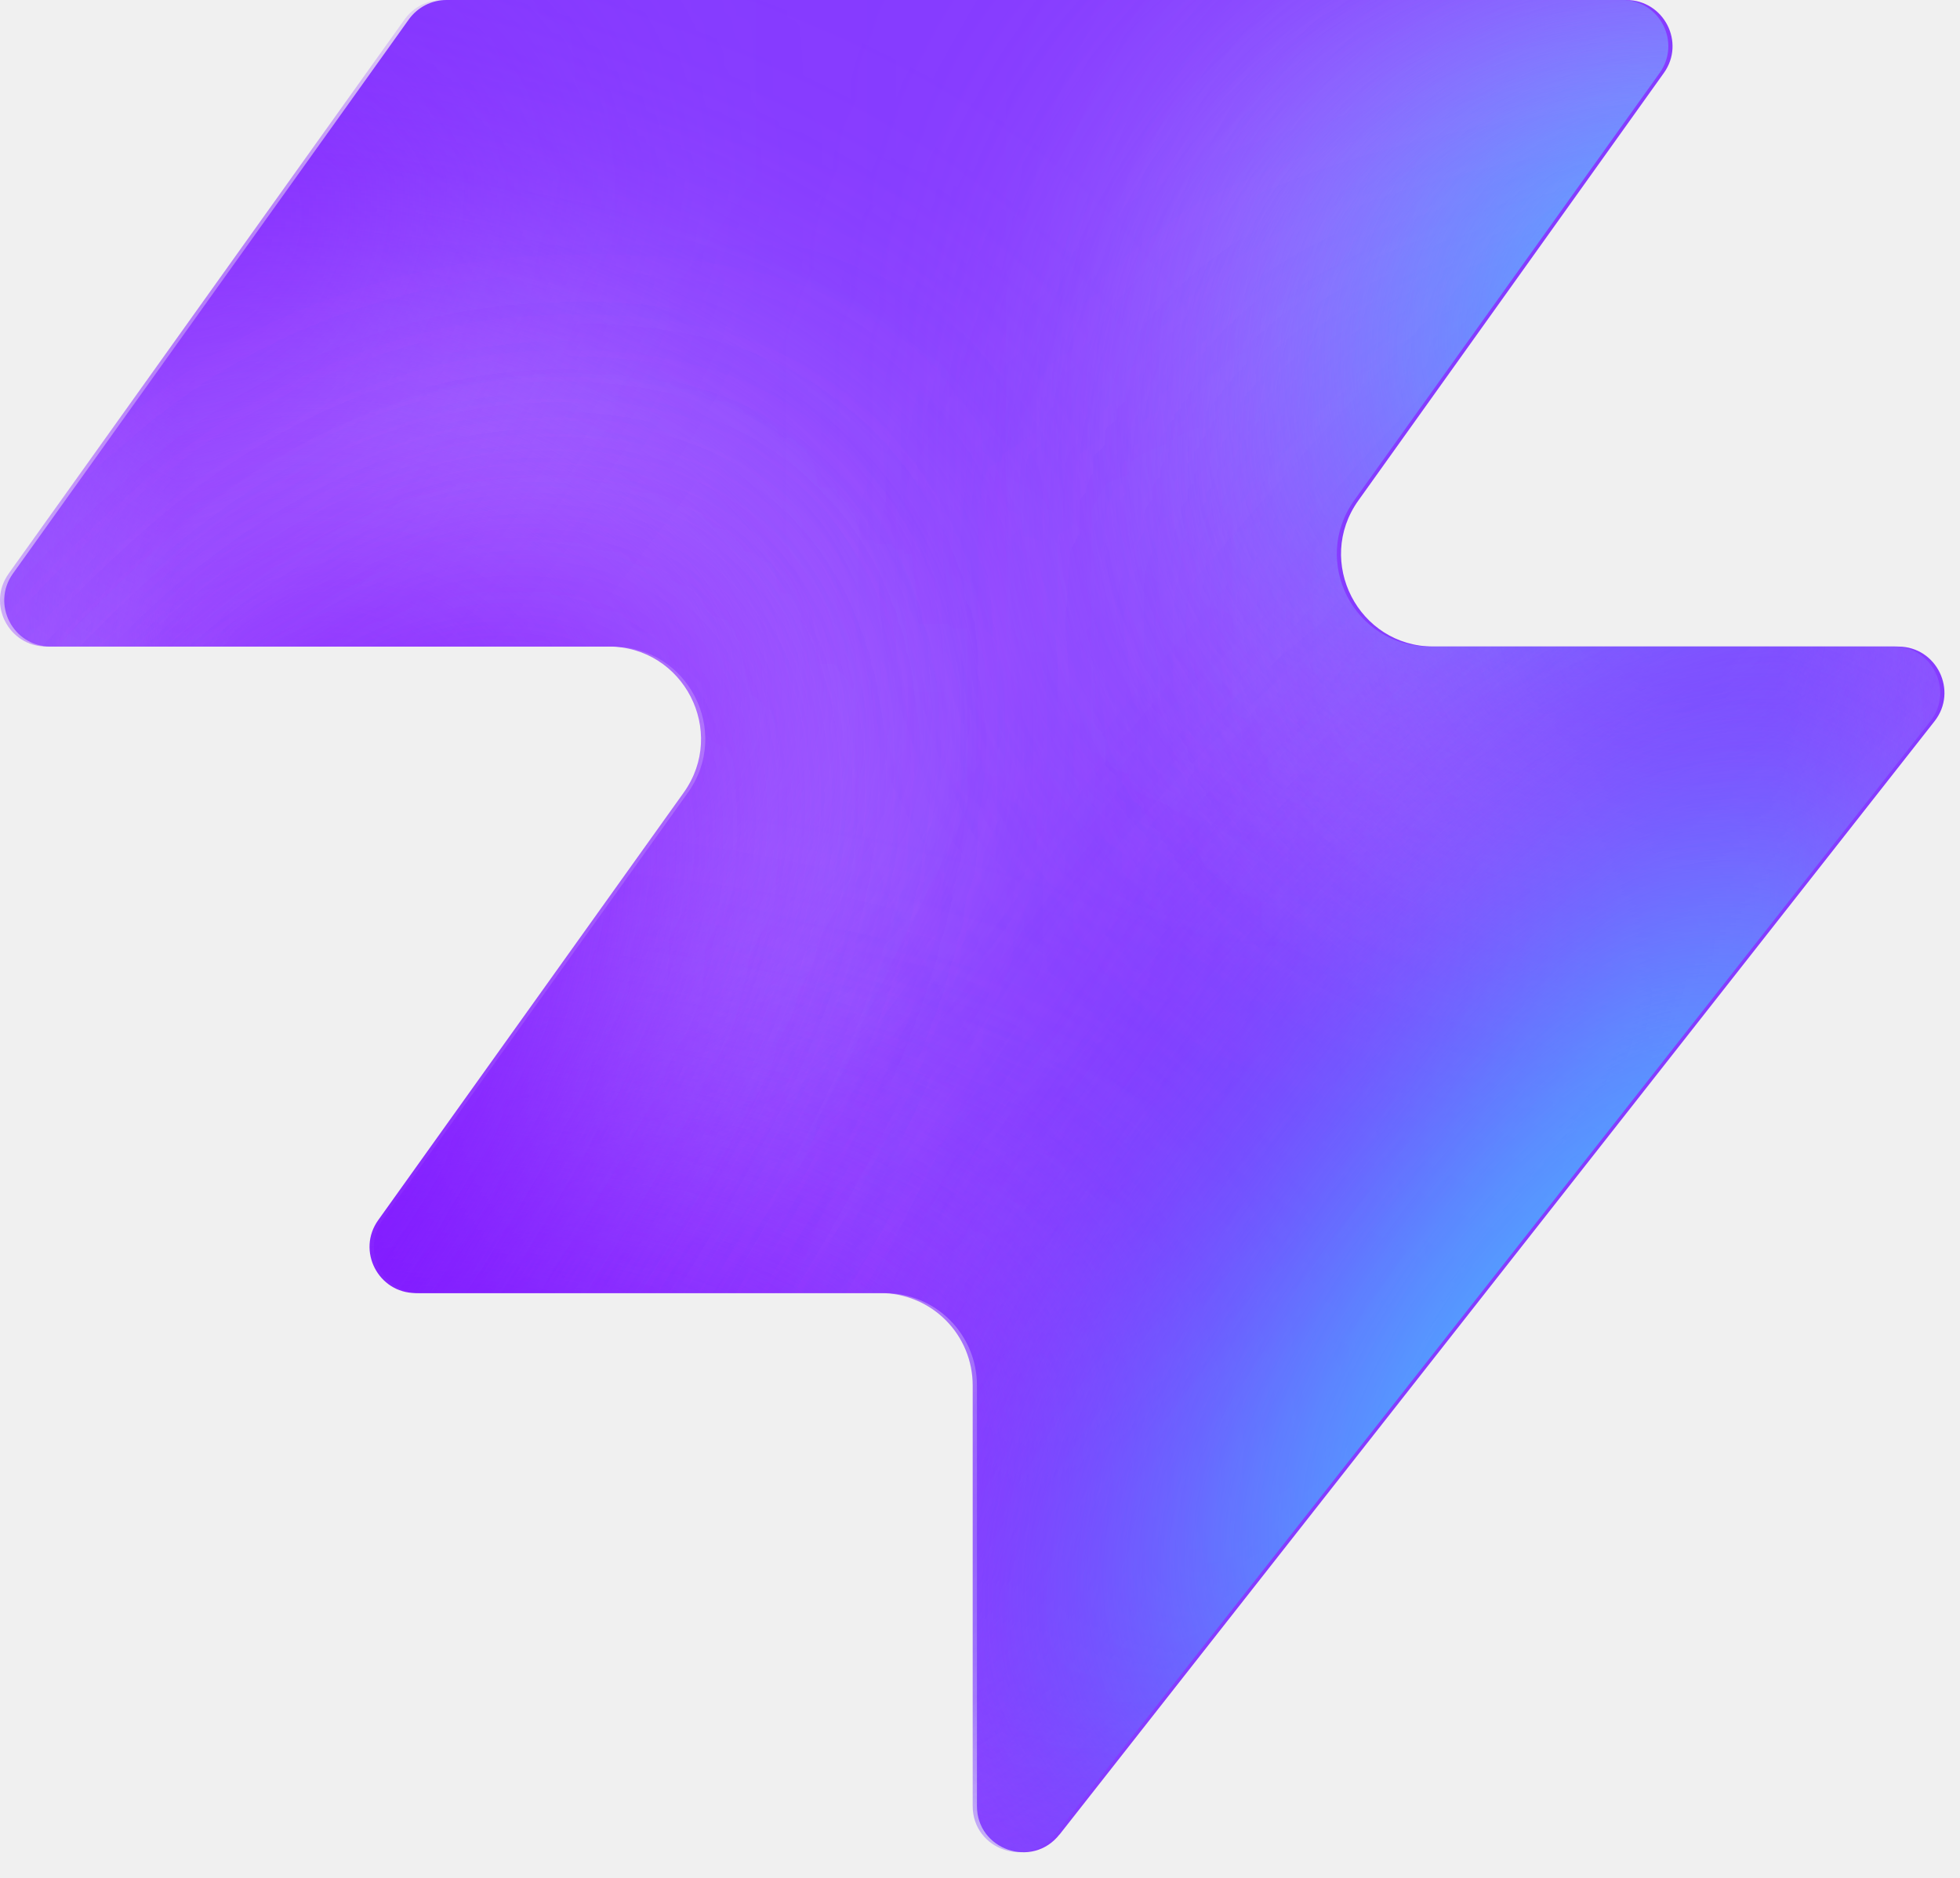
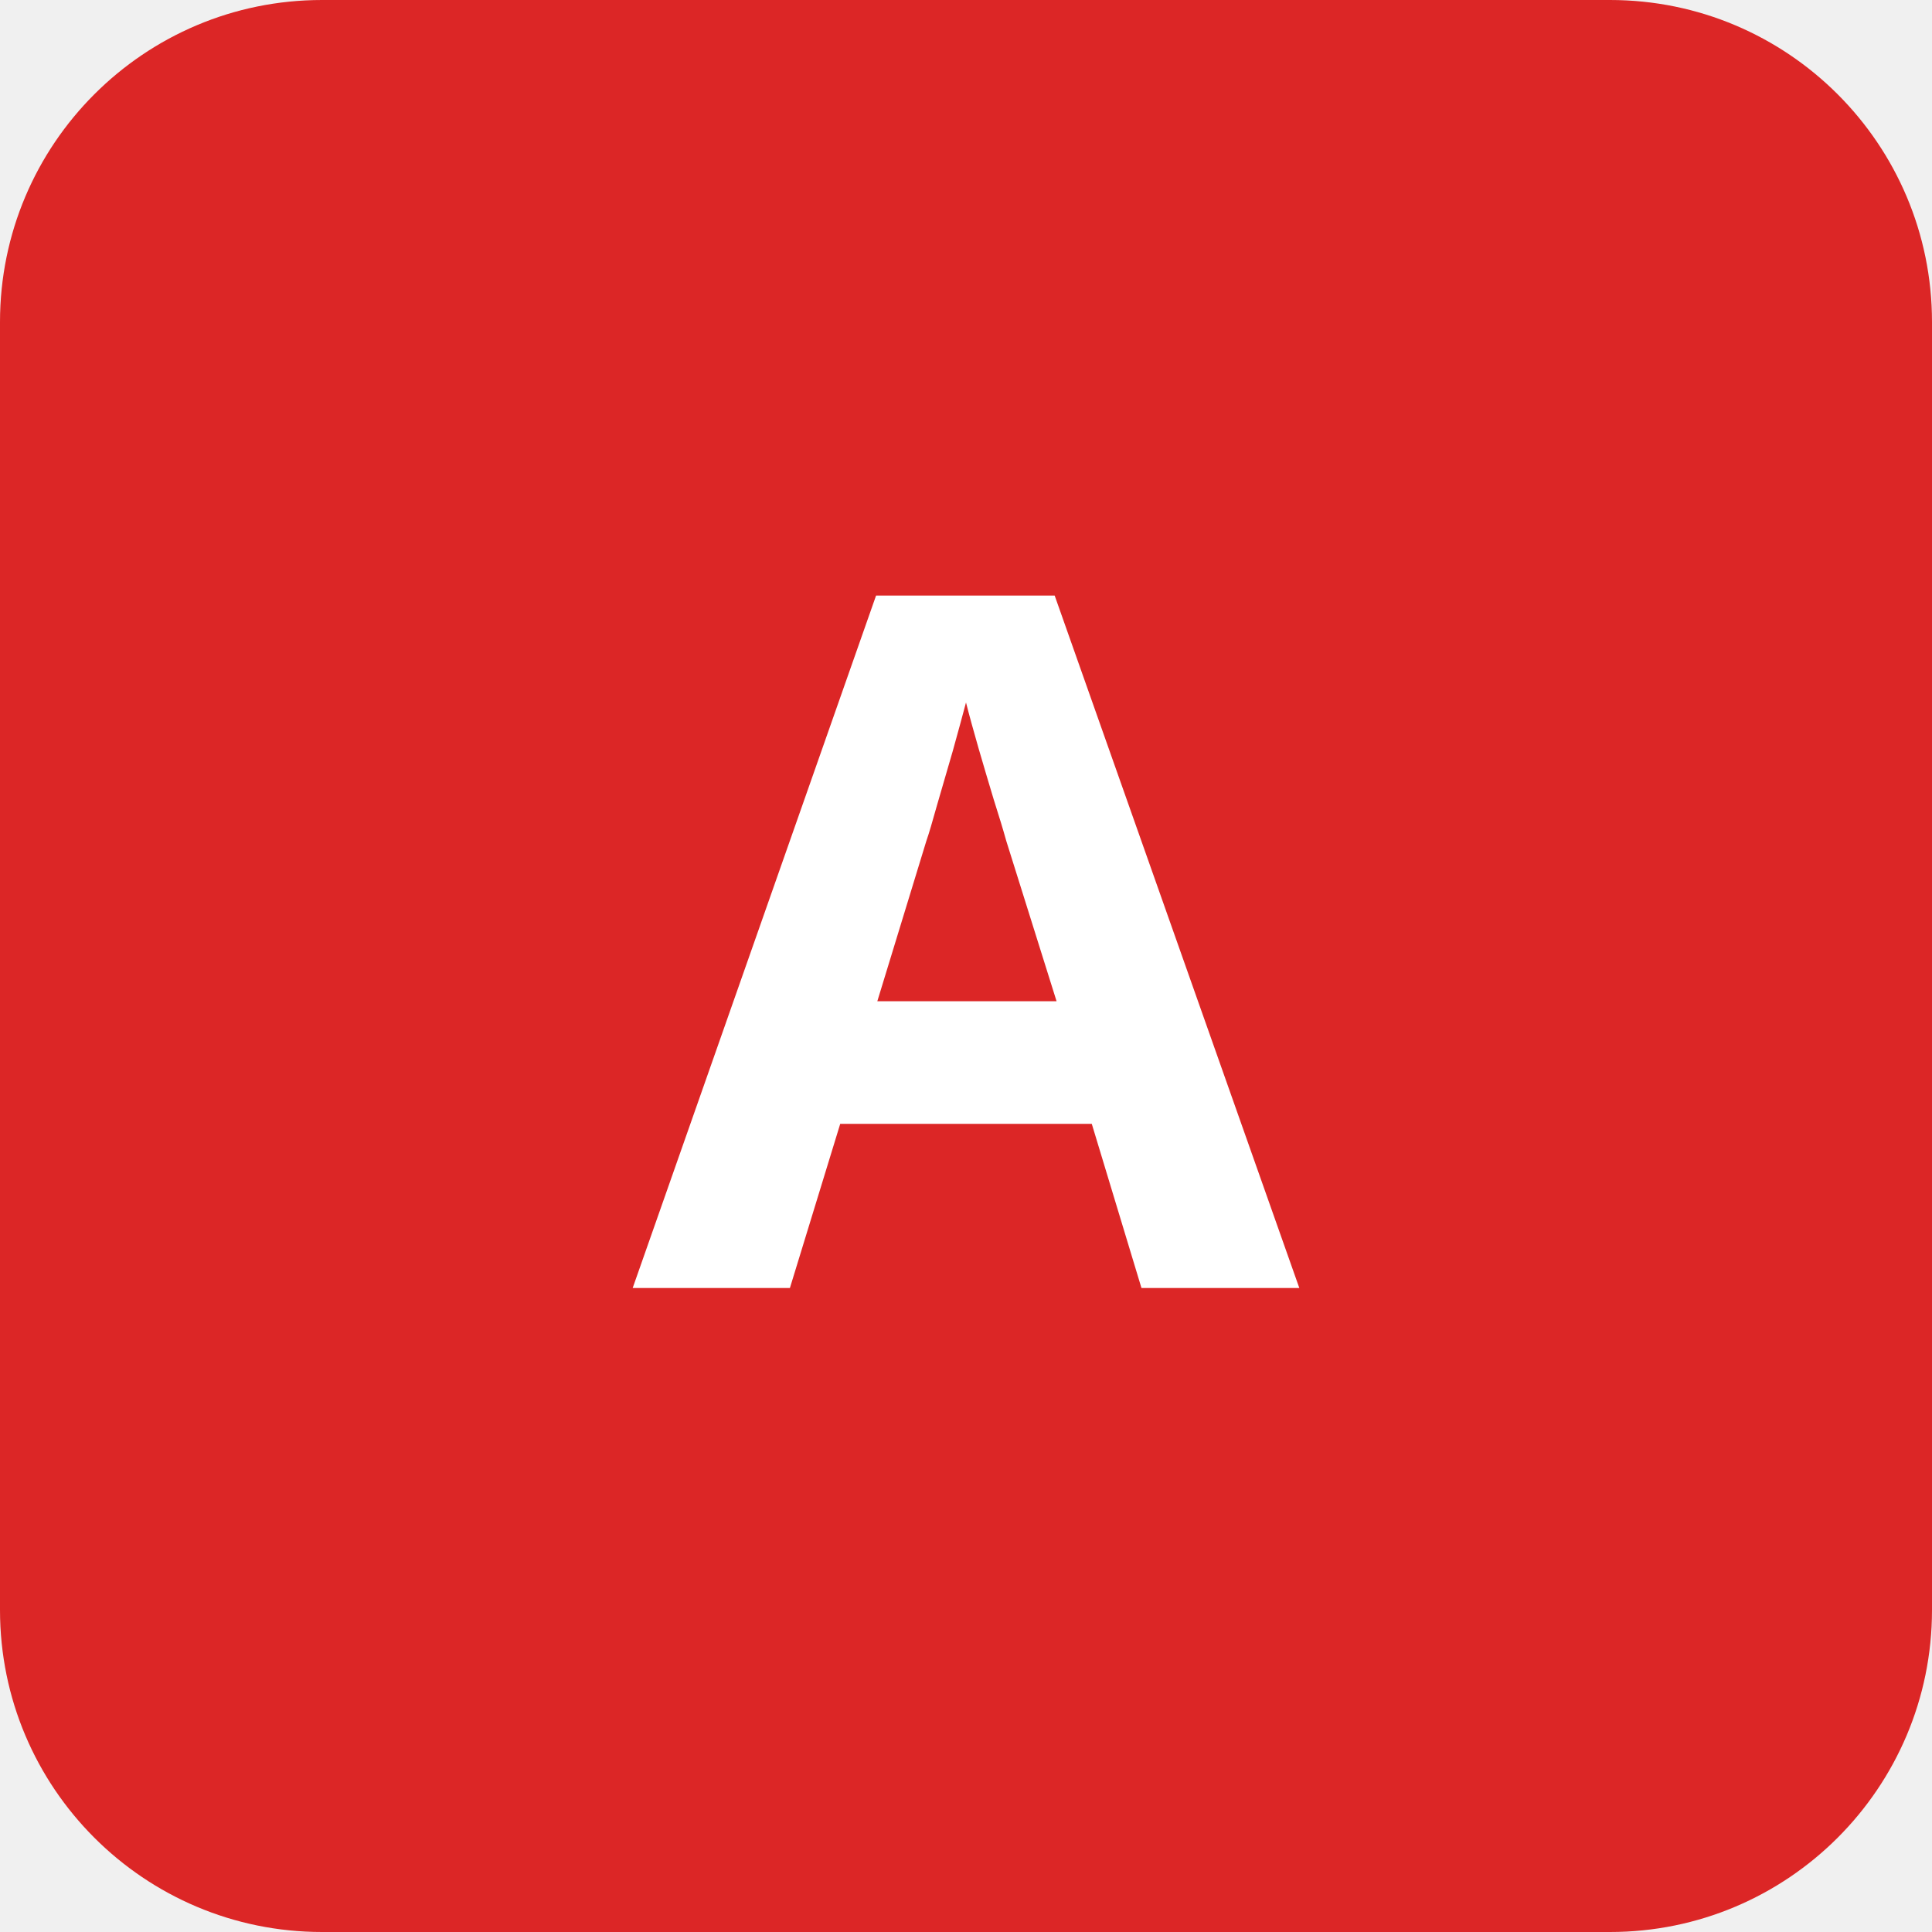
- <svg xmlns="http://www.w3.org/2000/svg" width="48" height="46" fill="none" viewBox="0 0 48 46">
-   <path fill="#863bff" d="M25.946 44.938c-.664.845-2.021.375-2.021-.698V33.937a2.26 2.26 0 0 0-2.262-2.262H10.287c-.92 0-1.456-1.04-.92-1.788l7.48-10.471c1.07-1.497 0-3.578-1.842-3.578H1.237c-.92 0-1.456-1.04-.92-1.788L10.013.474c.214-.297.556-.474.92-.474h28.894c.92 0 1.456 1.04.92 1.788l-7.48 10.471c-1.07 1.498 0 3.579 1.842 3.579h11.377c.943 0 1.473 1.088.89 1.83L25.947 44.94z" style="fill:#863bff;fill:color(display-p3 .525 .23 1);fill-opacity:1" />
-   <mask id="a" width="48" height="46" x="0" y="0" maskUnits="userSpaceOnUse" style="mask-type:alpha">
-     <path fill="#000" d="M25.842 44.938c-.664.844-2.021.375-2.021-.698V33.937a2.26 2.26 0 0 0-2.262-2.262H10.183c-.92 0-1.456-1.04-.92-1.788l7.48-10.471c1.07-1.498 0-3.579-1.842-3.579H1.133c-.92 0-1.456-1.04-.92-1.787L9.91.473c.214-.297.556-.474.92-.474h28.894c.92 0 1.456 1.04.92 1.788l-7.48 10.471c-1.07 1.498 0 3.578 1.842 3.578h11.377c.943 0 1.473 1.088.89 1.832L25.843 44.94z" style="fill:#000;fill-opacity:1" />
-   </mask>
-   <g mask="url(#a)">
-     <g filter="url(#b)">
-       <ellipse cx="5.508" cy="14.704" fill="#ede6ff" rx="5.508" ry="14.704" style="fill:#ede6ff;fill:color(display-p3 .927 .903 1);fill-opacity:1" transform="matrix(.00324 1 1 -.00324 -4.47 31.516)" />
-     </g>
-     <g filter="url(#c)">
-       <ellipse cx="10.399" cy="29.851" fill="#ede6ff" rx="10.399" ry="29.851" style="fill:#ede6ff;fill:color(display-p3 .927 .903 1);fill-opacity:1" transform="matrix(.00324 1 1 -.00324 -39.328 7.883)" />
-     </g>
-     <g filter="url(#d)">
-       <ellipse cx="5.508" cy="30.487" fill="#7e14ff" rx="5.508" ry="30.487" style="fill:#7e14ff;fill:color(display-p3 .492 .077 1);fill-opacity:1" transform="rotate(89.814 -25.913 -14.639)scale(1 -1)" />
-     </g>
-     <g filter="url(#e)">
-       <ellipse cx="5.508" cy="30.599" fill="#7e14ff" rx="5.508" ry="30.599" style="fill:#7e14ff;fill:color(display-p3 .492 .077 1);fill-opacity:1" transform="rotate(89.814 -32.644 -3.334)scale(1 -1)" />
-     </g>
-     <g filter="url(#f)">
-       <ellipse cx="5.508" cy="30.599" fill="#7e14ff" rx="5.508" ry="30.599" style="fill:#7e14ff;fill:color(display-p3 .492 .077 1);fill-opacity:1" transform="matrix(.00324 1 1 -.00324 -34.34 30.47)" />
-     </g>
-     <g filter="url(#g)">
-       <ellipse cx="14.072" cy="22.078" fill="#ede6ff" rx="14.072" ry="22.078" style="fill:#ede6ff;fill:color(display-p3 .927 .903 1);fill-opacity:1" transform="rotate(93.35 24.506 48.493)scale(-1 1)" />
-     </g>
-     <g filter="url(#h)">
-       <ellipse cx="3.47" cy="21.501" fill="#7e14ff" rx="3.47" ry="21.501" style="fill:#7e14ff;fill:color(display-p3 .492 .077 1);fill-opacity:1" transform="rotate(89.009 28.708 47.59)scale(-1 1)" />
-     </g>
-     <g filter="url(#i)">
-       <ellipse cx="3.47" cy="21.501" fill="#7e14ff" rx="3.47" ry="21.501" style="fill:#7e14ff;fill:color(display-p3 .492 .077 1);fill-opacity:1" transform="rotate(89.009 28.708 47.59)scale(-1 1)" />
-     </g>
-     <g filter="url(#j)">
-       <ellipse cx=".387" cy="8.972" fill="#7e14ff" rx="4.407" ry="29.108" style="fill:#7e14ff;fill:color(display-p3 .492 .077 1);fill-opacity:1" transform="rotate(39.51 .387 8.972)" />
-     </g>
-     <g filter="url(#k)">
-       <ellipse cx="47.523" cy="-6.092" fill="#7e14ff" rx="4.407" ry="29.108" style="fill:#7e14ff;fill:color(display-p3 .492 .077 1);fill-opacity:1" transform="rotate(37.892 47.523 -6.092)" />
-     </g>
-     <g filter="url(#l)">
-       <ellipse cx="41.412" cy="6.333" fill="#47bfff" rx="5.971" ry="9.665" style="fill:#47bfff;fill:color(display-p3 .28 .748 1);fill-opacity:1" transform="rotate(37.892 41.412 6.333)" />
-     </g>
-     <g filter="url(#m)">
-       <ellipse cx="-1.879" cy="38.332" fill="#7e14ff" rx="4.407" ry="29.108" style="fill:#7e14ff;fill:color(display-p3 .492 .077 1);fill-opacity:1" transform="rotate(37.892 -1.88 38.332)" />
-     </g>
-     <g filter="url(#n)">
-       <ellipse cx="-1.879" cy="38.332" fill="#7e14ff" rx="4.407" ry="29.108" style="fill:#7e14ff;fill:color(display-p3 .492 .077 1);fill-opacity:1" transform="rotate(37.892 -1.88 38.332)" />
-     </g>
-     <g filter="url(#o)">
-       <ellipse cx="35.651" cy="29.907" fill="#7e14ff" rx="4.407" ry="29.108" style="fill:#7e14ff;fill:color(display-p3 .492 .077 1);fill-opacity:1" transform="rotate(37.892 35.651 29.907)" />
-     </g>
-     <g filter="url(#p)">
-       <ellipse cx="38.418" cy="32.4" fill="#47bfff" rx="5.971" ry="15.297" style="fill:#47bfff;fill:color(display-p3 .28 .748 1);fill-opacity:1" transform="rotate(37.892 38.418 32.4)" />
-     </g>
-   </g>
-   <defs>
-     <filter id="b" width="60.045" height="41.654" x="-19.77" y="16.149" color-interpolation-filters="sRGB" filterUnits="userSpaceOnUse">
-       <feFlood flood-opacity="0" result="BackgroundImageFix" />
-       <feBlend in="SourceGraphic" in2="BackgroundImageFix" result="shape" />
-       <feGaussianBlur result="effect1_foregroundBlur_2002_17158" stdDeviation="7.659" />
-     </filter>
-     <filter id="c" width="90.34" height="51.437" x="-54.613" y="-7.533" color-interpolation-filters="sRGB" filterUnits="userSpaceOnUse">
-       <feFlood flood-opacity="0" result="BackgroundImageFix" />
-       <feBlend in="SourceGraphic" in2="BackgroundImageFix" result="shape" />
-       <feGaussianBlur result="effect1_foregroundBlur_2002_17158" stdDeviation="7.659" />
-     </filter>
-     <filter id="d" width="79.355" height="29.4" x="-49.64" y="2.03" color-interpolation-filters="sRGB" filterUnits="userSpaceOnUse">
-       <feFlood flood-opacity="0" result="BackgroundImageFix" />
-       <feBlend in="SourceGraphic" in2="BackgroundImageFix" result="shape" />
-       <feGaussianBlur result="effect1_foregroundBlur_2002_17158" stdDeviation="4.596" />
-     </filter>
-     <filter id="e" width="79.579" height="29.4" x="-45.045" y="20.029" color-interpolation-filters="sRGB" filterUnits="userSpaceOnUse">
-       <feFlood flood-opacity="0" result="BackgroundImageFix" />
-       <feBlend in="SourceGraphic" in2="BackgroundImageFix" result="shape" />
-       <feGaussianBlur result="effect1_foregroundBlur_2002_17158" stdDeviation="4.596" />
-     </filter>
-     <filter id="f" width="79.579" height="29.4" x="-43.513" y="21.178" color-interpolation-filters="sRGB" filterUnits="userSpaceOnUse">
-       <feFlood flood-opacity="0" result="BackgroundImageFix" />
-       <feBlend in="SourceGraphic" in2="BackgroundImageFix" result="shape" />
-       <feGaussianBlur result="effect1_foregroundBlur_2002_17158" stdDeviation="4.596" />
-     </filter>
-     <filter id="g" width="74.749" height="58.852" x="15.756" y="-17.901" color-interpolation-filters="sRGB" filterUnits="userSpaceOnUse">
-       <feFlood flood-opacity="0" result="BackgroundImageFix" />
-       <feBlend in="SourceGraphic" in2="BackgroundImageFix" result="shape" />
-       <feGaussianBlur result="effect1_foregroundBlur_2002_17158" stdDeviation="7.659" />
-     </filter>
-     <filter id="h" width="61.377" height="25.362" x="23.548" y="2.284" color-interpolation-filters="sRGB" filterUnits="userSpaceOnUse">
-       <feFlood flood-opacity="0" result="BackgroundImageFix" />
-       <feBlend in="SourceGraphic" in2="BackgroundImageFix" result="shape" />
-       <feGaussianBlur result="effect1_foregroundBlur_2002_17158" stdDeviation="4.596" />
-     </filter>
-     <filter id="i" width="61.377" height="25.362" x="23.548" y="2.284" color-interpolation-filters="sRGB" filterUnits="userSpaceOnUse">
-       <feFlood flood-opacity="0" result="BackgroundImageFix" />
-       <feBlend in="SourceGraphic" in2="BackgroundImageFix" result="shape" />
-       <feGaussianBlur result="effect1_foregroundBlur_2002_17158" stdDeviation="4.596" />
-     </filter>
-     <filter id="j" width="56.045" height="63.649" x="-27.636" y="-22.853" color-interpolation-filters="sRGB" filterUnits="userSpaceOnUse">
-       <feFlood flood-opacity="0" result="BackgroundImageFix" />
-       <feBlend in="SourceGraphic" in2="BackgroundImageFix" result="shape" />
-       <feGaussianBlur result="effect1_foregroundBlur_2002_17158" stdDeviation="4.596" />
-     </filter>
-     <filter id="k" width="54.814" height="64.646" x="20.116" y="-38.415" color-interpolation-filters="sRGB" filterUnits="userSpaceOnUse">
-       <feFlood flood-opacity="0" result="BackgroundImageFix" />
-       <feBlend in="SourceGraphic" in2="BackgroundImageFix" result="shape" />
-       <feGaussianBlur result="effect1_foregroundBlur_2002_17158" stdDeviation="4.596" />
-     </filter>
-     <filter id="l" width="33.541" height="35.313" x="24.641" y="-11.323" color-interpolation-filters="sRGB" filterUnits="userSpaceOnUse">
-       <feFlood flood-opacity="0" result="BackgroundImageFix" />
-       <feBlend in="SourceGraphic" in2="BackgroundImageFix" result="shape" />
-       <feGaussianBlur result="effect1_foregroundBlur_2002_17158" stdDeviation="4.596" />
-     </filter>
-     <filter id="m" width="54.814" height="64.646" x="-29.286" y="6.009" color-interpolation-filters="sRGB" filterUnits="userSpaceOnUse">
-       <feFlood flood-opacity="0" result="BackgroundImageFix" />
-       <feBlend in="SourceGraphic" in2="BackgroundImageFix" result="shape" />
-       <feGaussianBlur result="effect1_foregroundBlur_2002_17158" stdDeviation="4.596" />
-     </filter>
-     <filter id="n" width="54.814" height="64.646" x="-29.286" y="6.009" color-interpolation-filters="sRGB" filterUnits="userSpaceOnUse">
-       <feFlood flood-opacity="0" result="BackgroundImageFix" />
-       <feBlend in="SourceGraphic" in2="BackgroundImageFix" result="shape" />
-       <feGaussianBlur result="effect1_foregroundBlur_2002_17158" stdDeviation="4.596" />
-     </filter>
-     <filter id="o" width="54.814" height="64.646" x="8.244" y="-2.416" color-interpolation-filters="sRGB" filterUnits="userSpaceOnUse">
-       <feFlood flood-opacity="0" result="BackgroundImageFix" />
-       <feBlend in="SourceGraphic" in2="BackgroundImageFix" result="shape" />
-       <feGaussianBlur result="effect1_foregroundBlur_2002_17158" stdDeviation="4.596" />
-     </filter>
-     <filter id="p" width="39.409" height="43.623" x="18.713" y="10.588" color-interpolation-filters="sRGB" filterUnits="userSpaceOnUse">
-       <feFlood flood-opacity="0" result="BackgroundImageFix" />
-       <feBlend in="SourceGraphic" in2="BackgroundImageFix" result="shape" />
-       <feGaussianBlur result="effect1_foregroundBlur_2002_17158" stdDeviation="4.596" />
-     </filter>
-   </defs>
+ <svg xmlns="http://www.w3.org/2000/svg" width="48" height="48" viewBox="0 0 48 48">
+   <rect width="48" height="48" rx="8" fill="#dc2626" />
+   <text x="24" y="32" text-anchor="middle" font-family="system-ui, sans-serif" font-size="24" font-weight="700" fill="white">A</text>
</svg>
